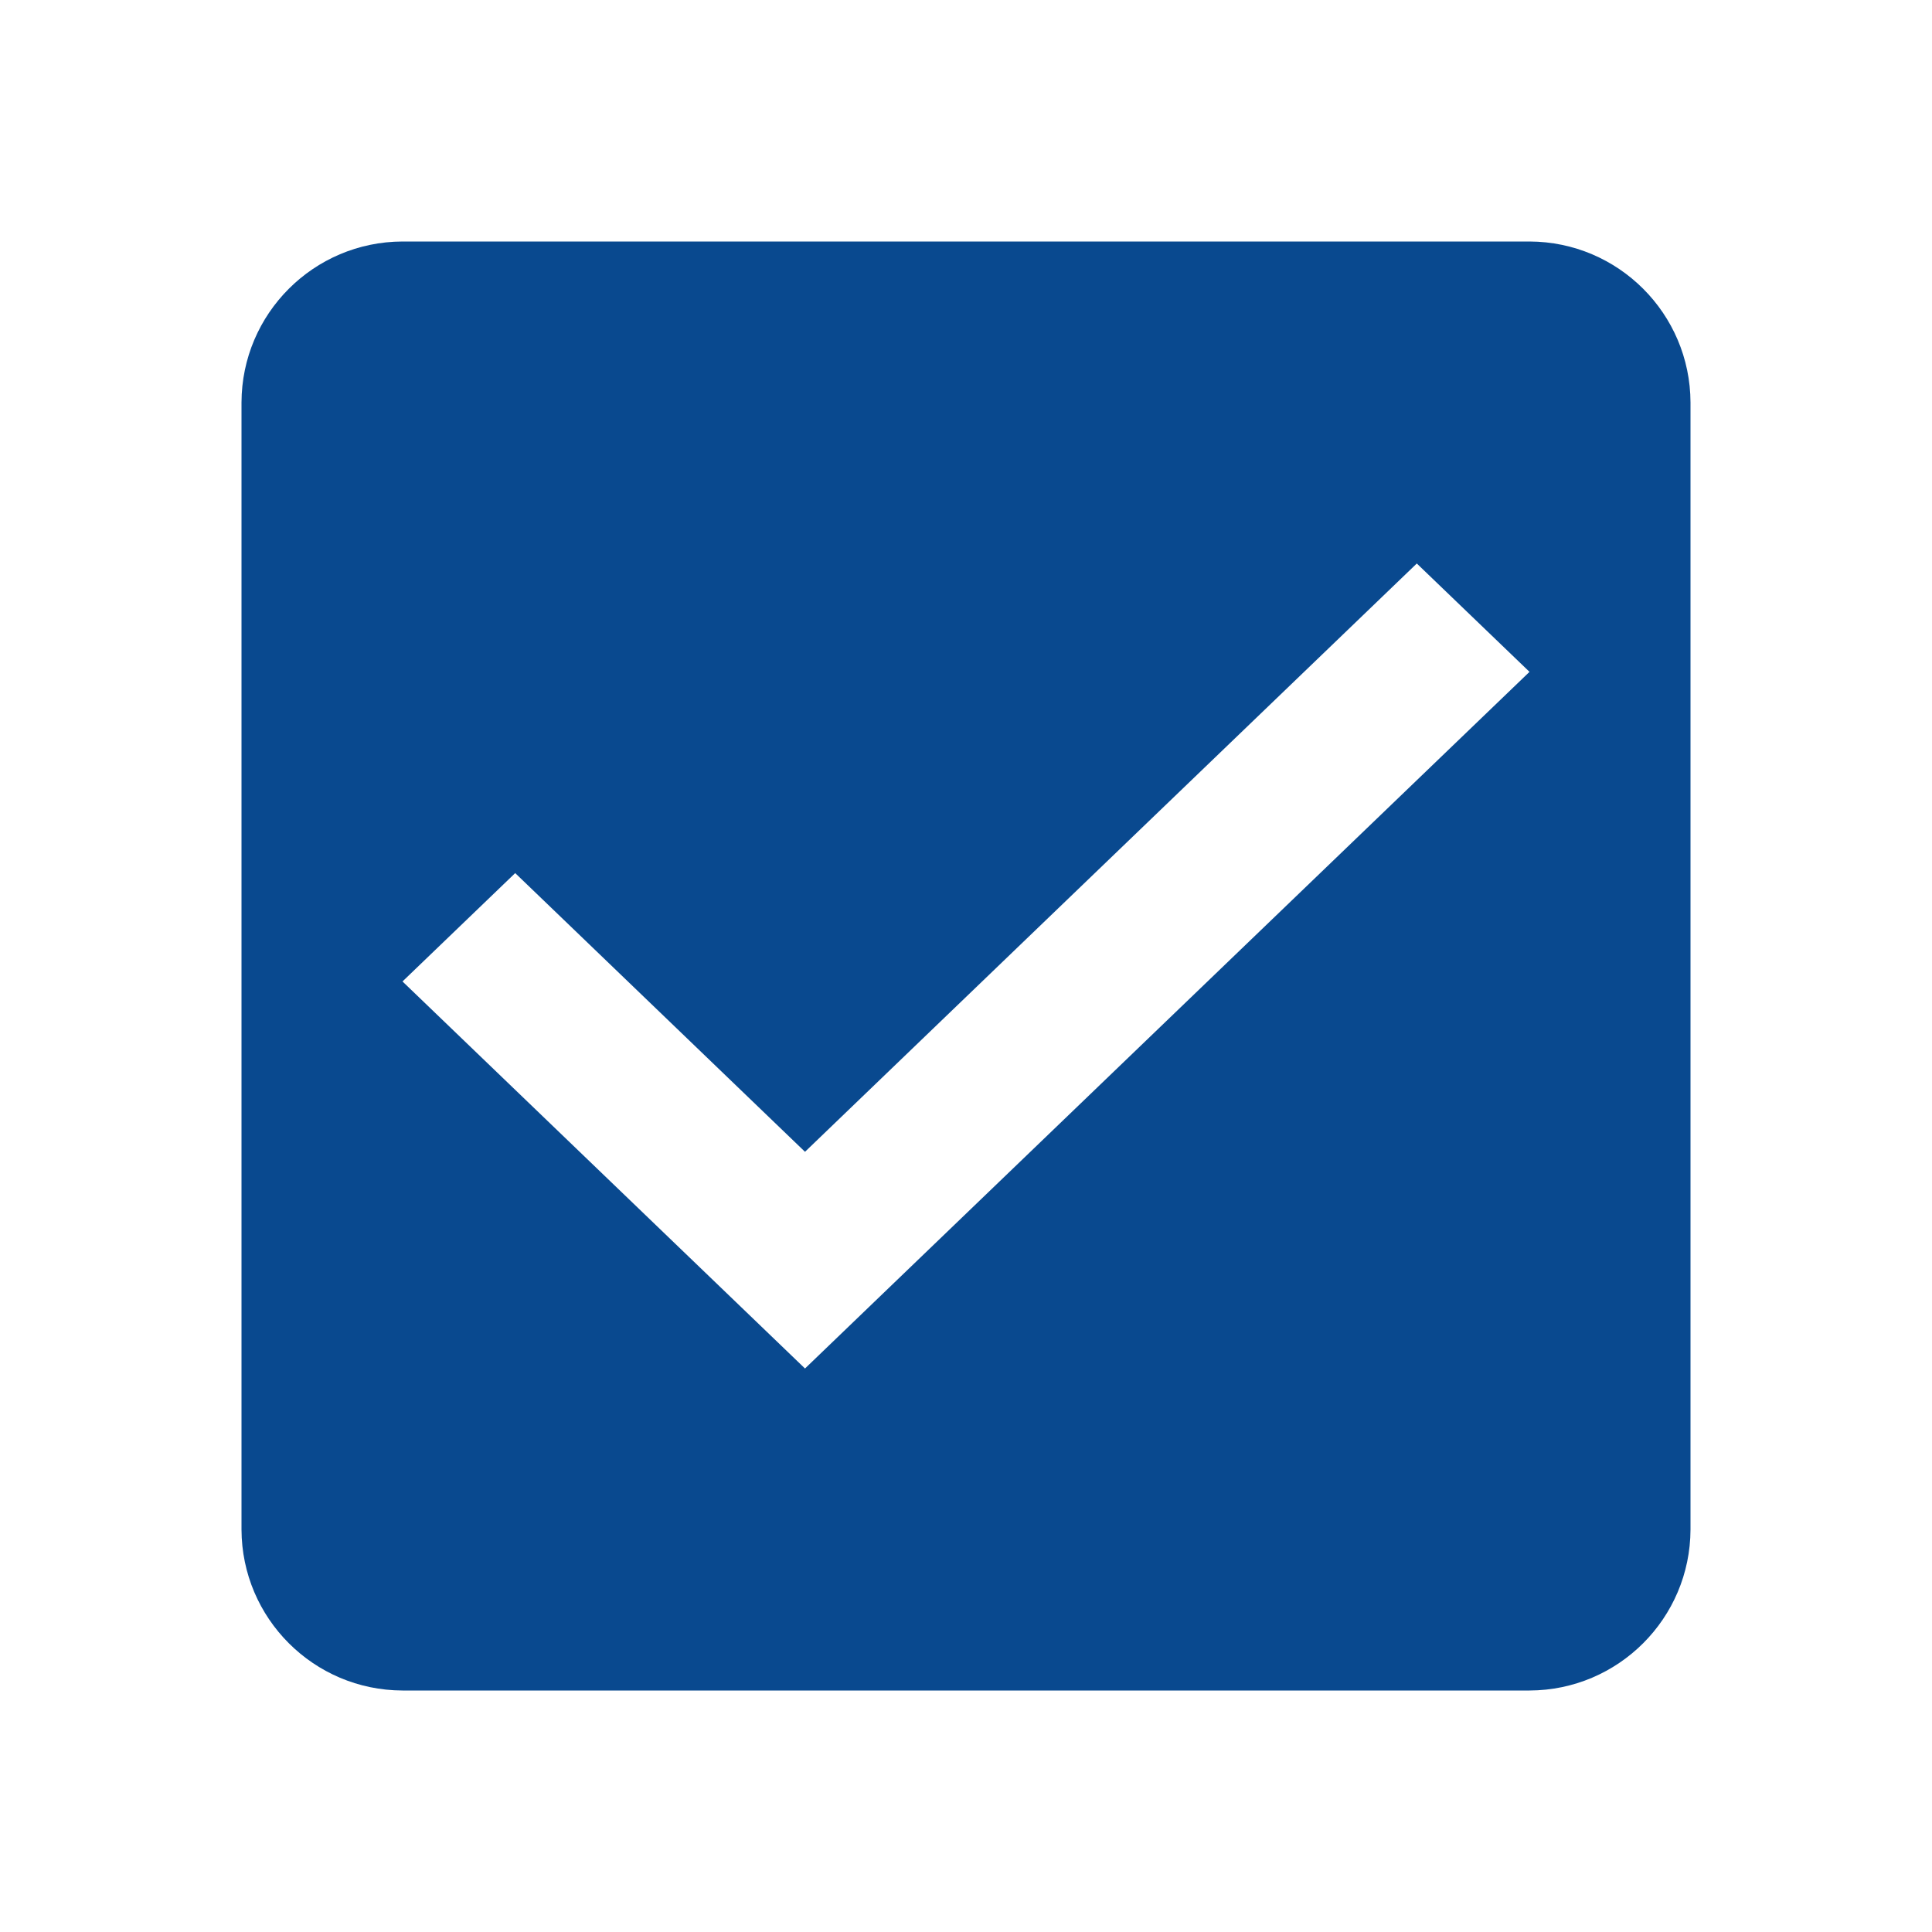
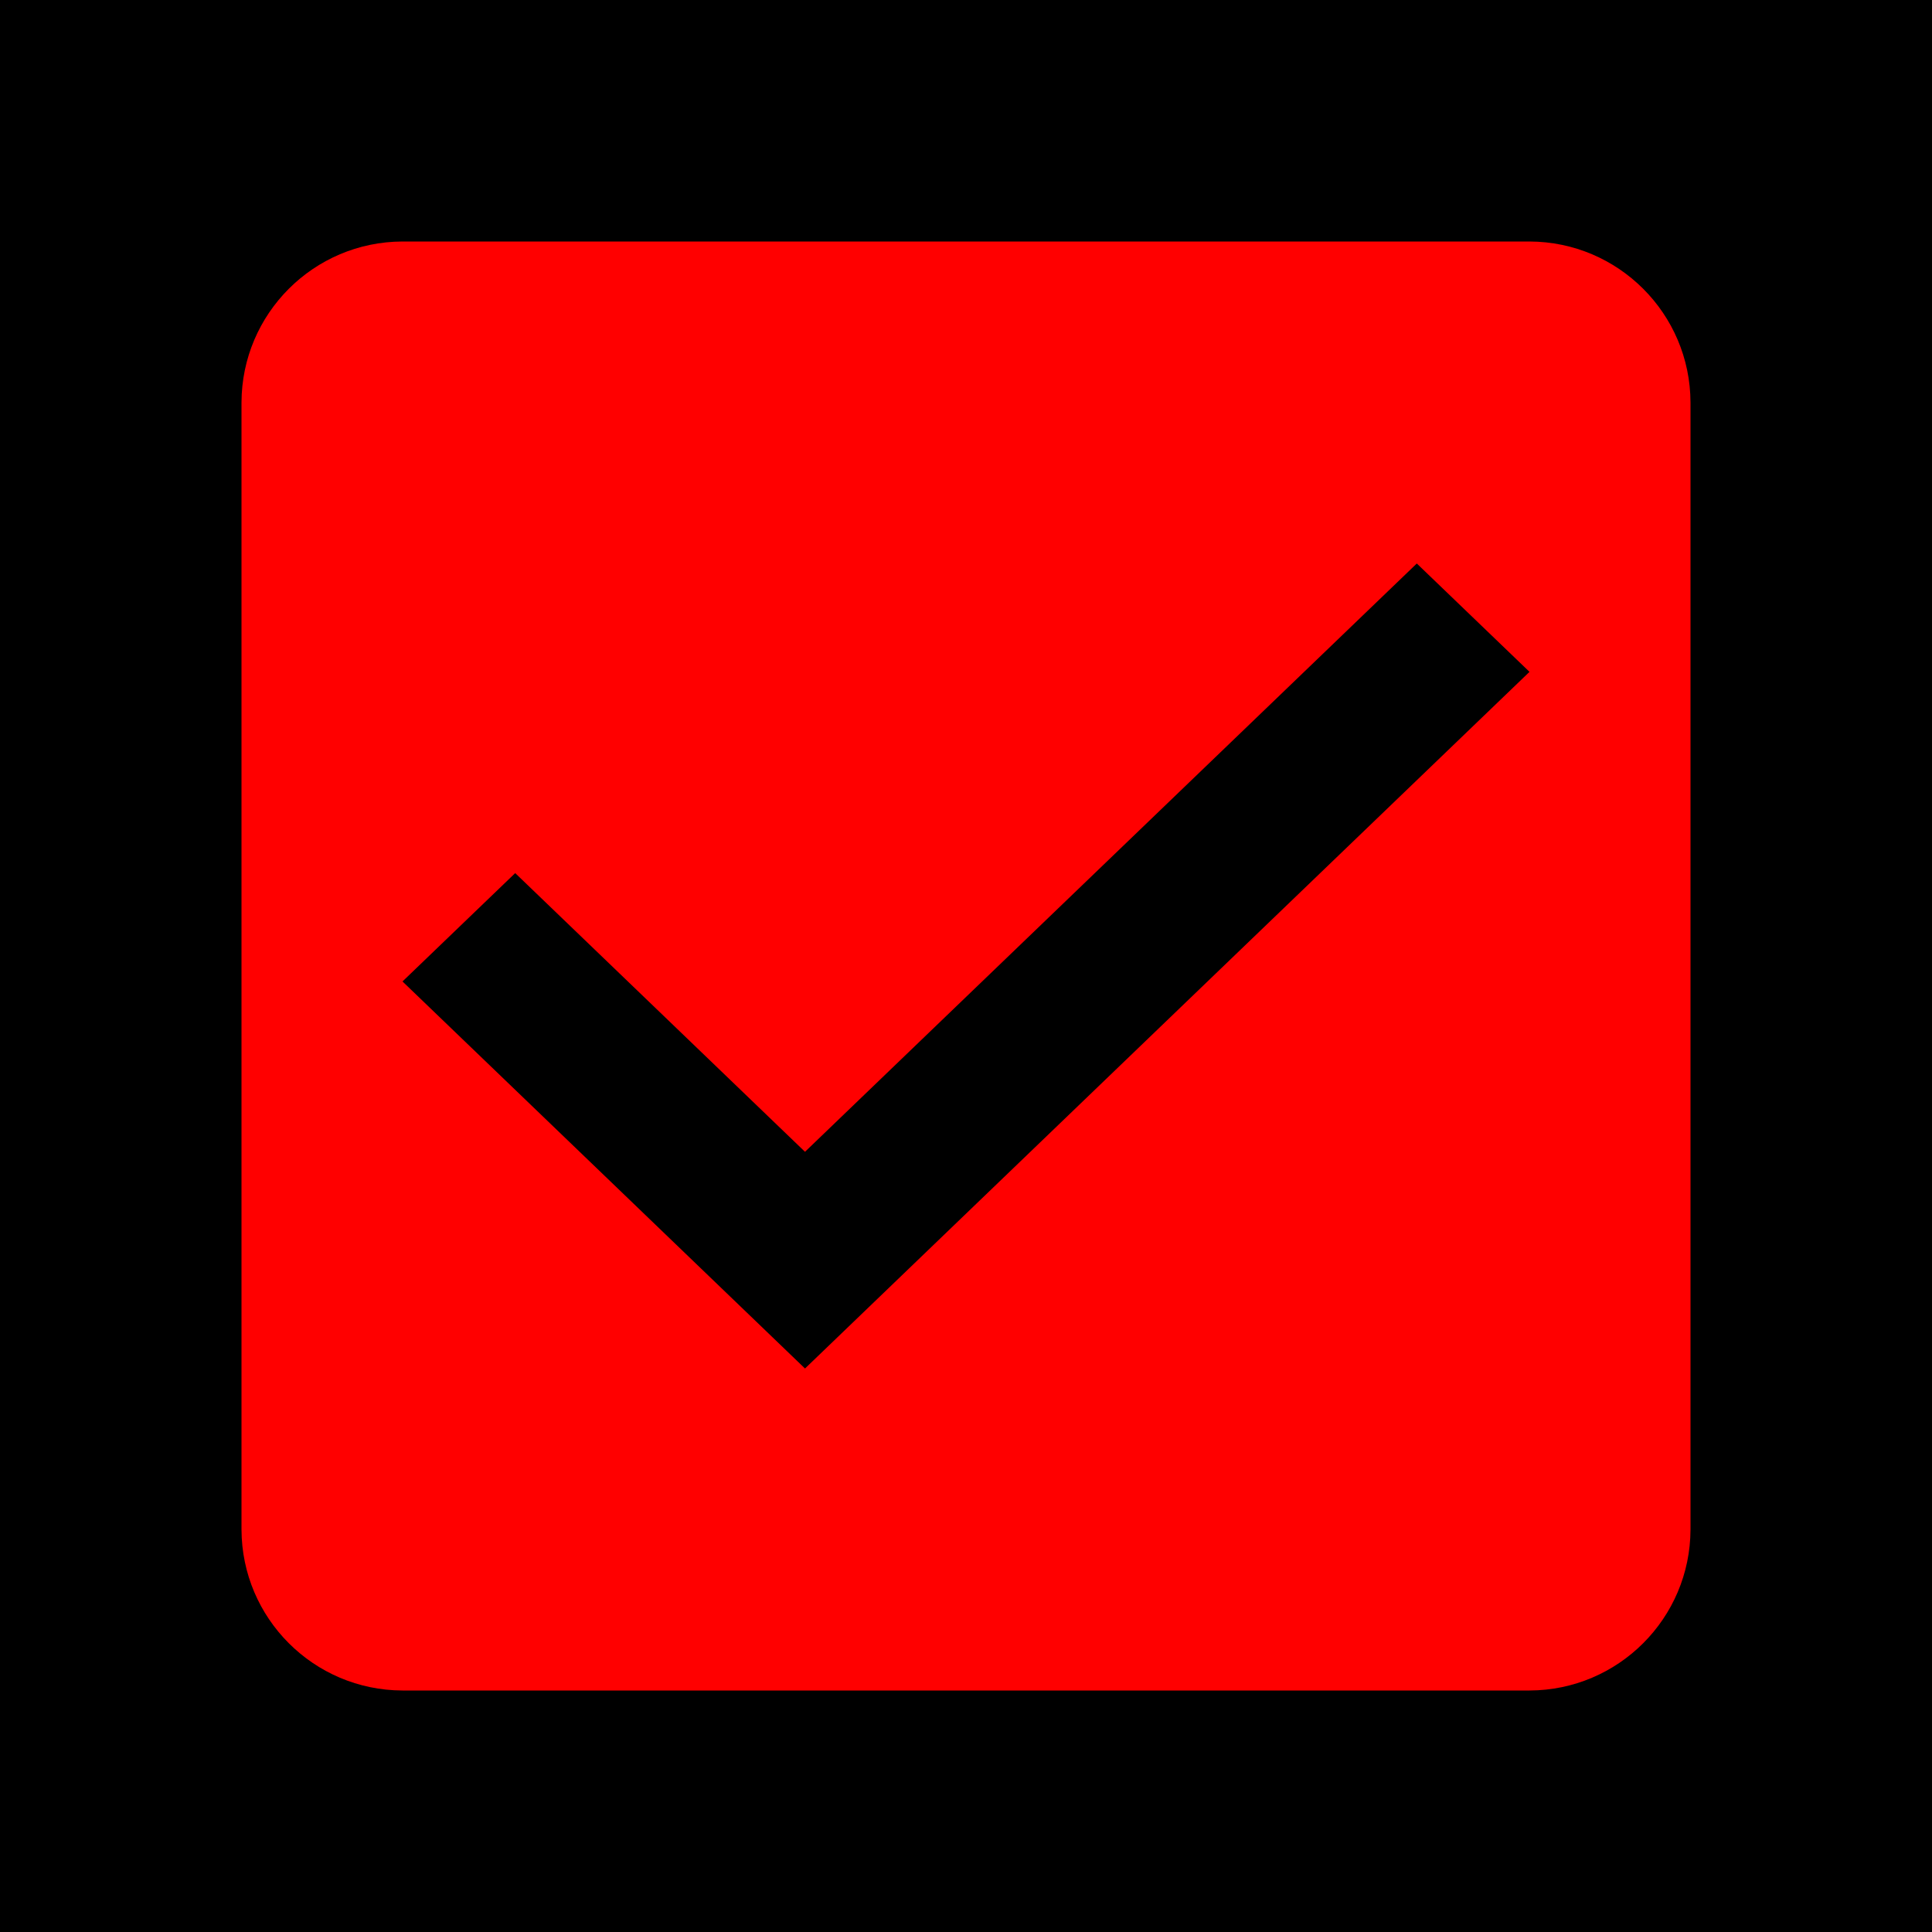
<svg xmlns="http://www.w3.org/2000/svg" width="24" height="24" viewBox="0 0 24 24">
  <defs>
    <clipPath id="clip-path">
-       <rect width="24" height="24" fill="none" />
+       <rect width="24" height="24" fill="currentColor" />
    </clipPath>
  </defs>
  <g id="checkbox_on" clip-path="url(#clip-path)">
-     <rect id="check_box_off" width="24" height="24" fill="none" />
-     <path id="path" d="M19,3H5A2.006,2.006,0,0,0,3,5V19a2.006,2.006,0,0,0,2,2H19a2.006,2.006,0,0,0,2-2V5a2.006,2.006,0,0,0-2-2ZM10,17,5,12.192l1.4-1.346L10,14.308,17.6,7,19,8.346,10,17Z" fill="#09498f" fill-rule="evenodd" />
+     <rect id="check_box_off" width="24" height="24" fill="currentColor" />
+     <path id="path" d="M19,3H5A2.006,2.006,0,0,0,3,5V19a2.006,2.006,0,0,0,2,2H19a2.006,2.006,0,0,0,2-2V5a2.006,2.006,0,0,0-2-2ZM10,17,5,12.192l1.4-1.346L10,14.308,17.6,7,19,8.346,10,17Z" fill="red" fill-rule="evenodd" />
  </g>
</svg>
